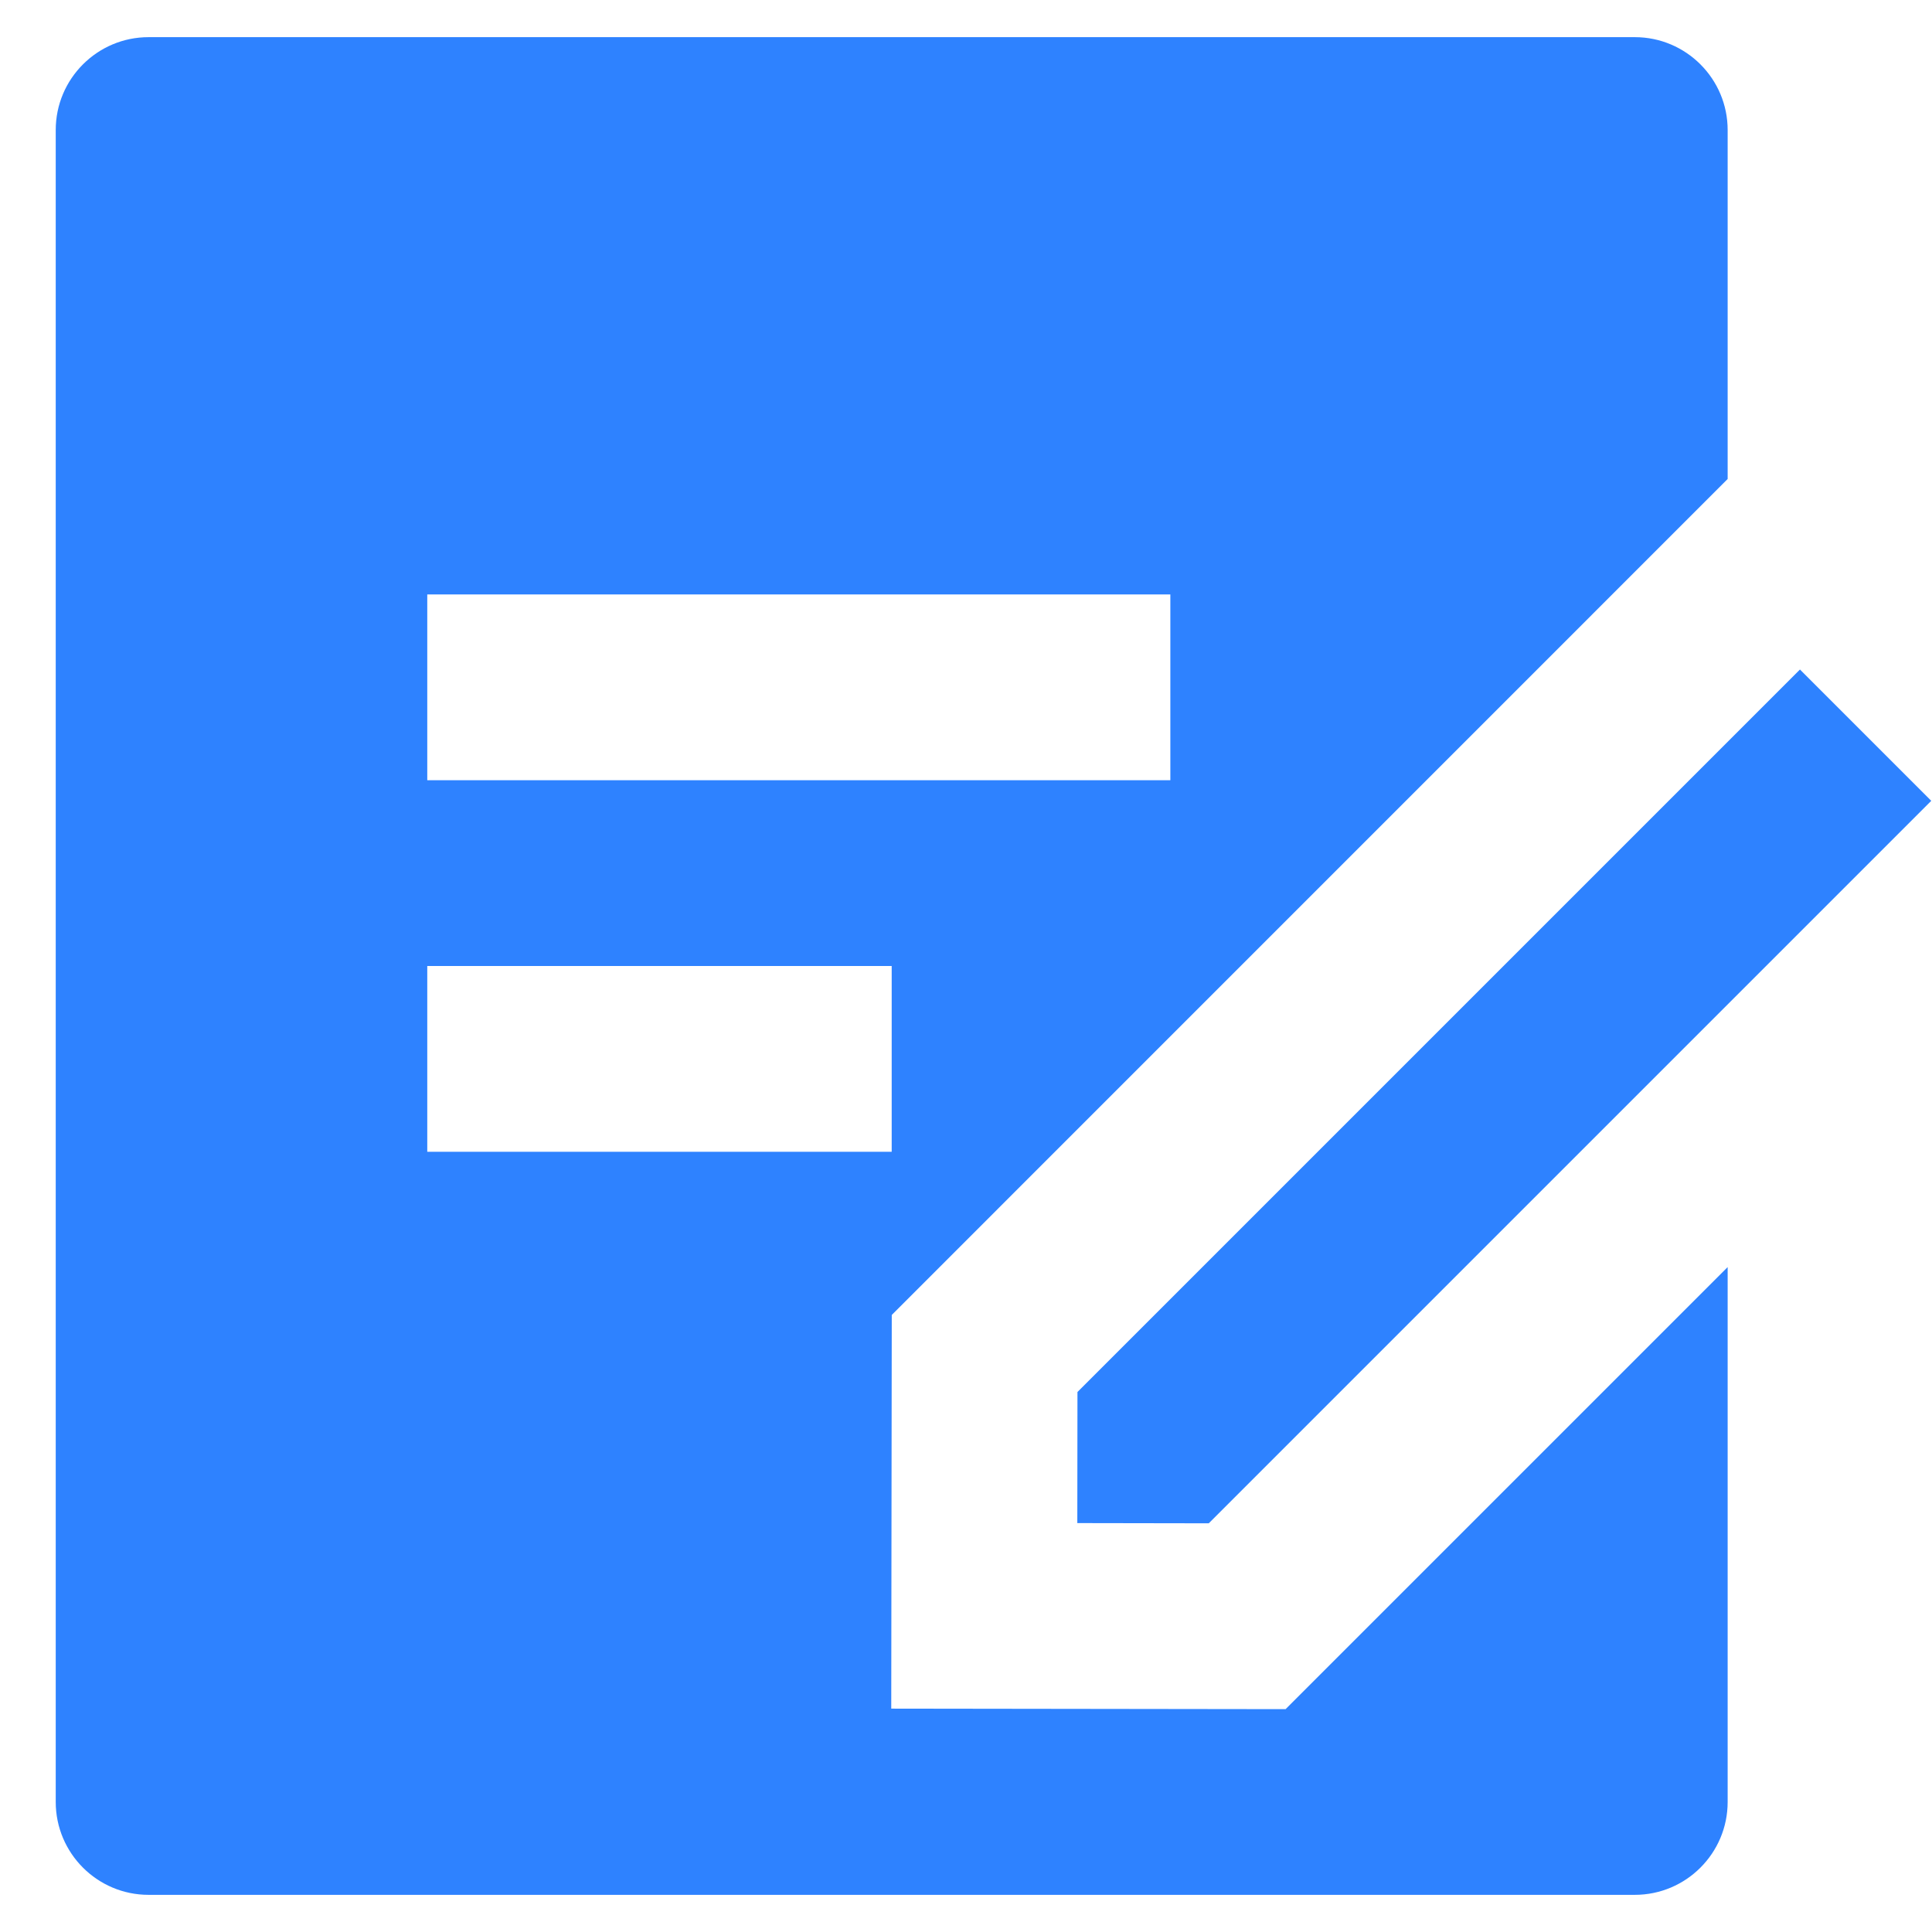
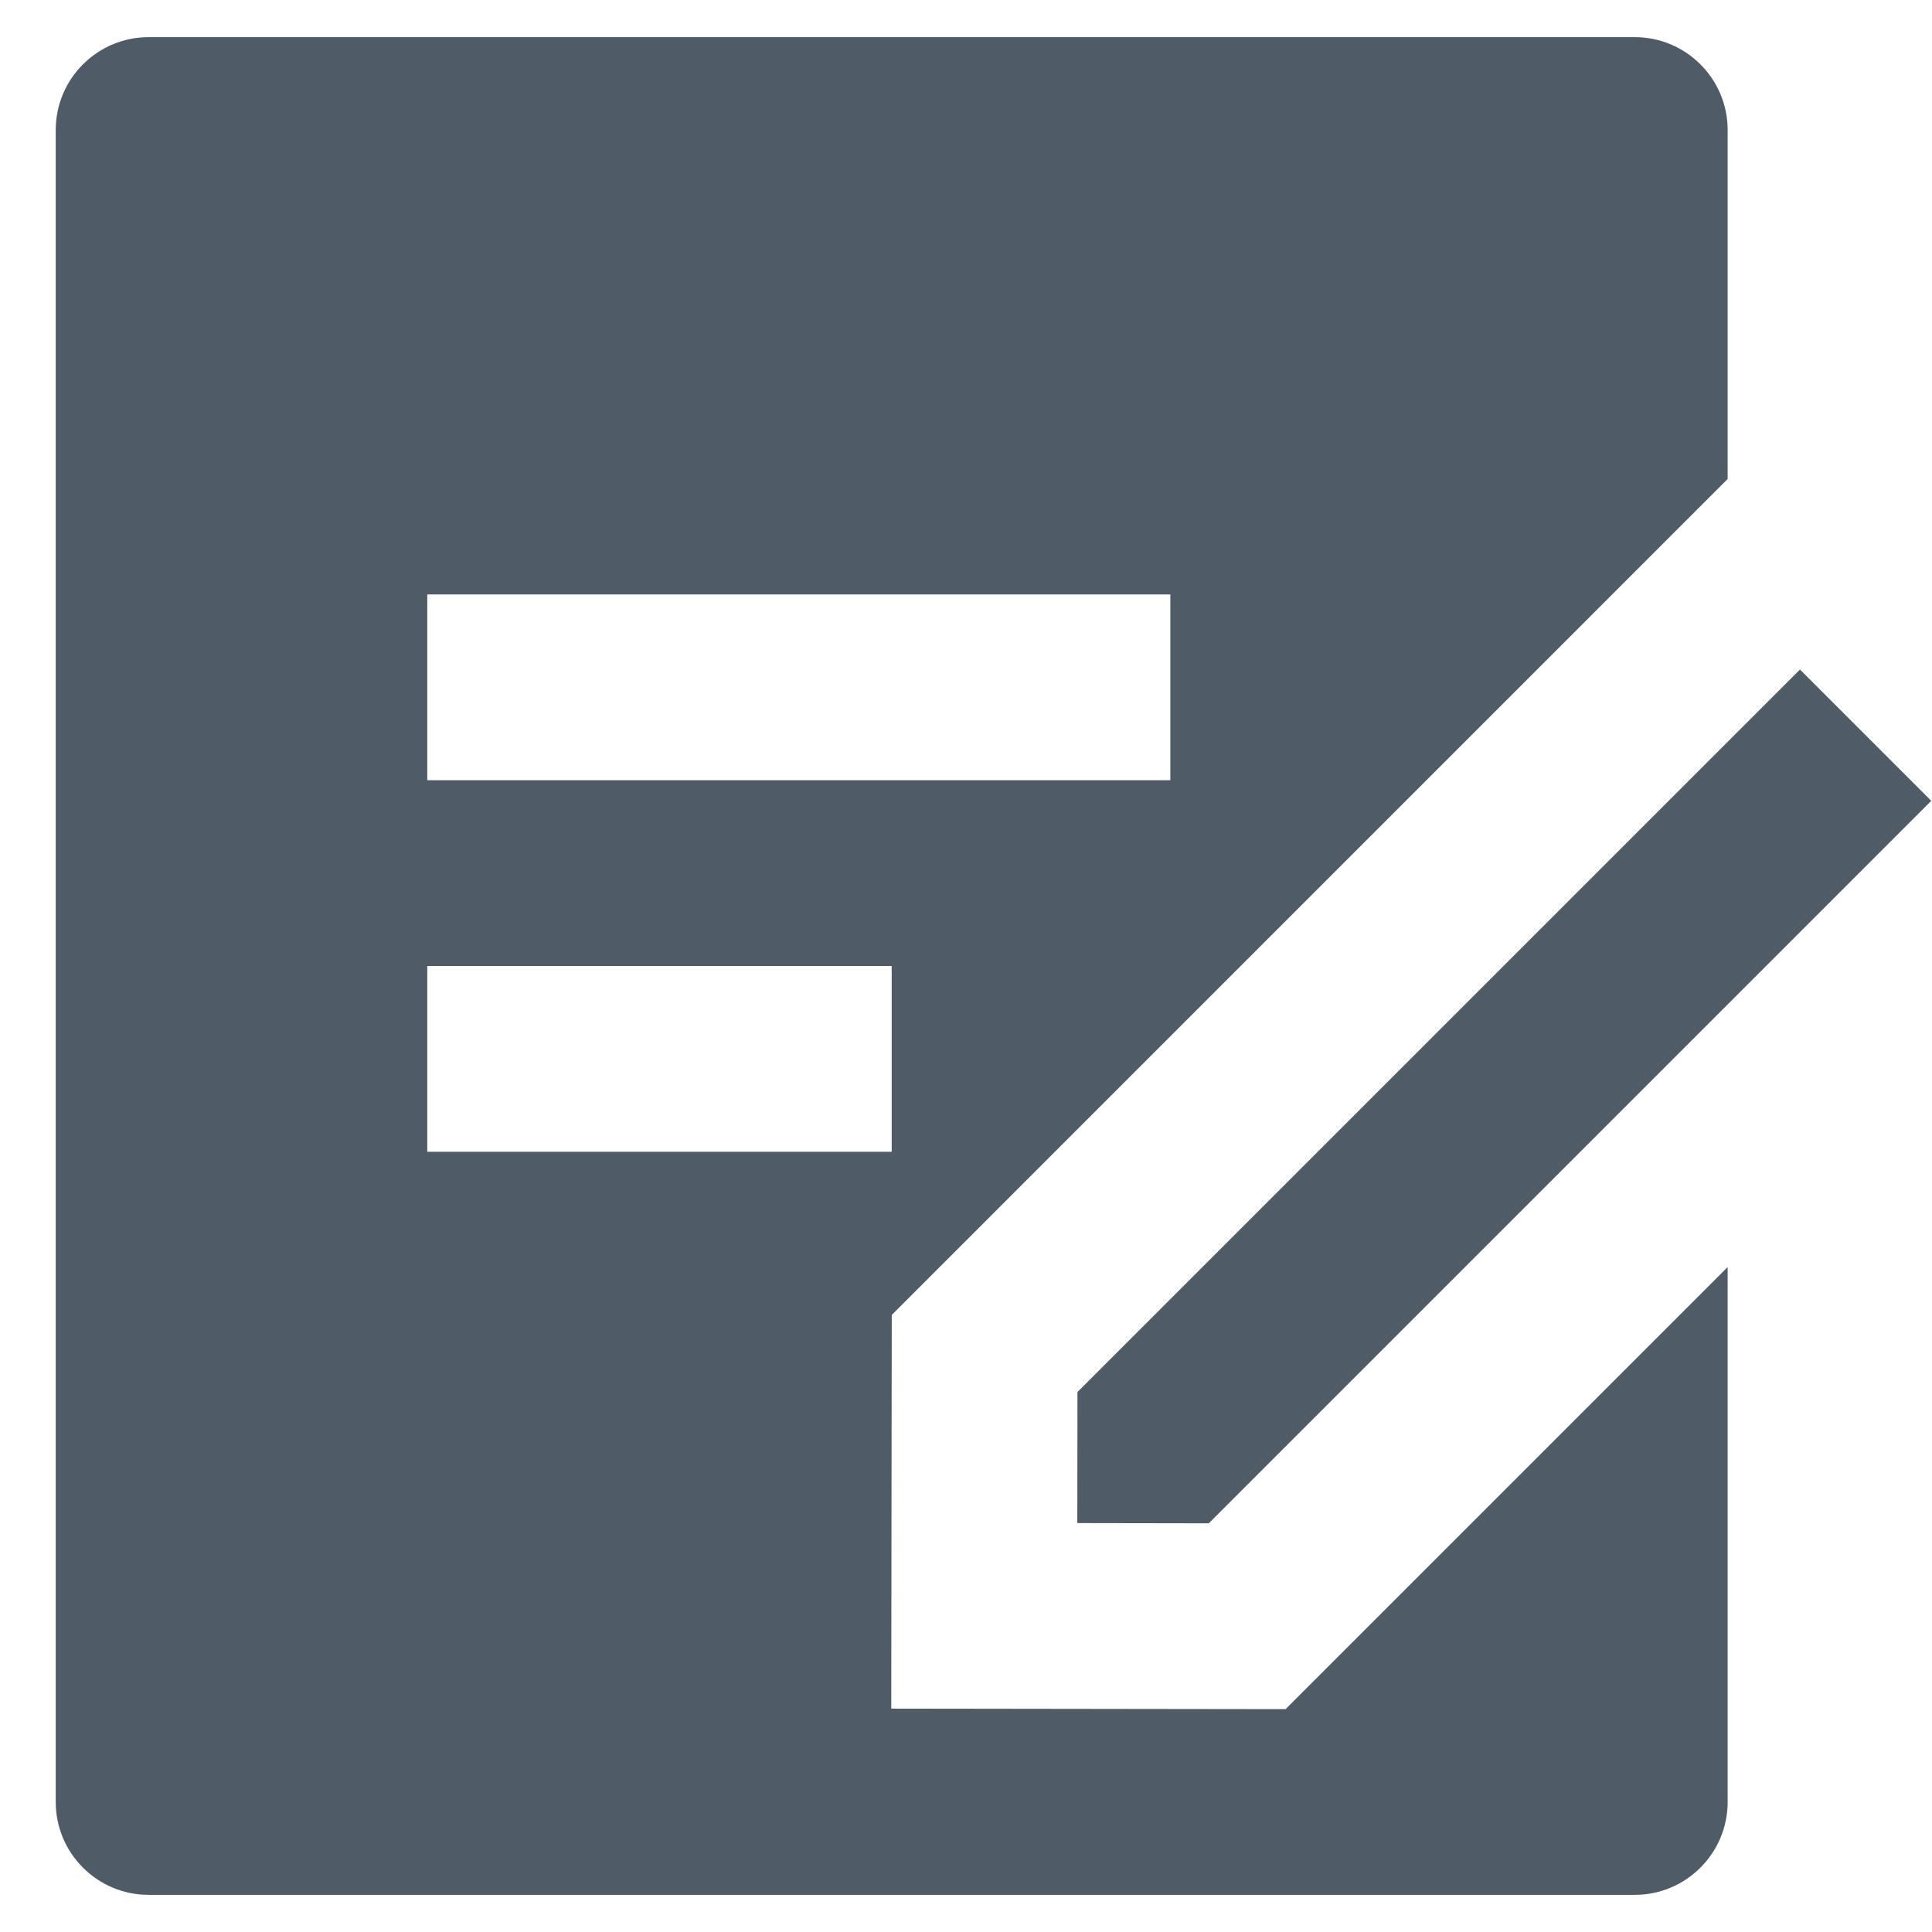
<svg xmlns="http://www.w3.org/2000/svg" width="26" height="26" viewBox="0 0 26 26" fill="none">
-   <path d="M22 0.5C22.69 0.5 23.25 1.06 23.25 1.75V6.446L12.001 17.696L11.994 22.994L17.301 23.001L23.25 17.052V24.25C23.25 24.94 22.69 25.5 22 25.5H2C1.31 25.5 0.75 24.94 0.75 24.25V1.75C0.75 1.06 1.31 0.5 2 0.5H22ZM24.223 9.01L25.99 10.777L16.267 20.5L14.498 20.497L14.5 18.733L24.223 9.01ZM12 13H5.75V15.5H12V13ZM15.75 8H5.75V10.5H15.75V8Z" fill="#2E82FF" />
+   <path d="M22 0.5C22.69 0.5 23.25 1.06 23.25 1.75V6.446L12.001 17.696L11.994 22.994L17.301 23.001L23.25 17.052V24.25C23.25 24.94 22.69 25.5 22 25.5H2C1.31 25.5 0.75 24.94 0.75 24.25V1.75C0.75 1.06 1.31 0.5 2 0.5H22ZM24.223 9.01L25.99 10.777L16.267 20.5L14.498 20.497L14.5 18.733L24.223 9.01V9.01ZM12 13H5.75V15.5H12V13ZM15.75 8H5.75V10.5H15.75V8Z" fill="#4F5B67" />
</svg>
